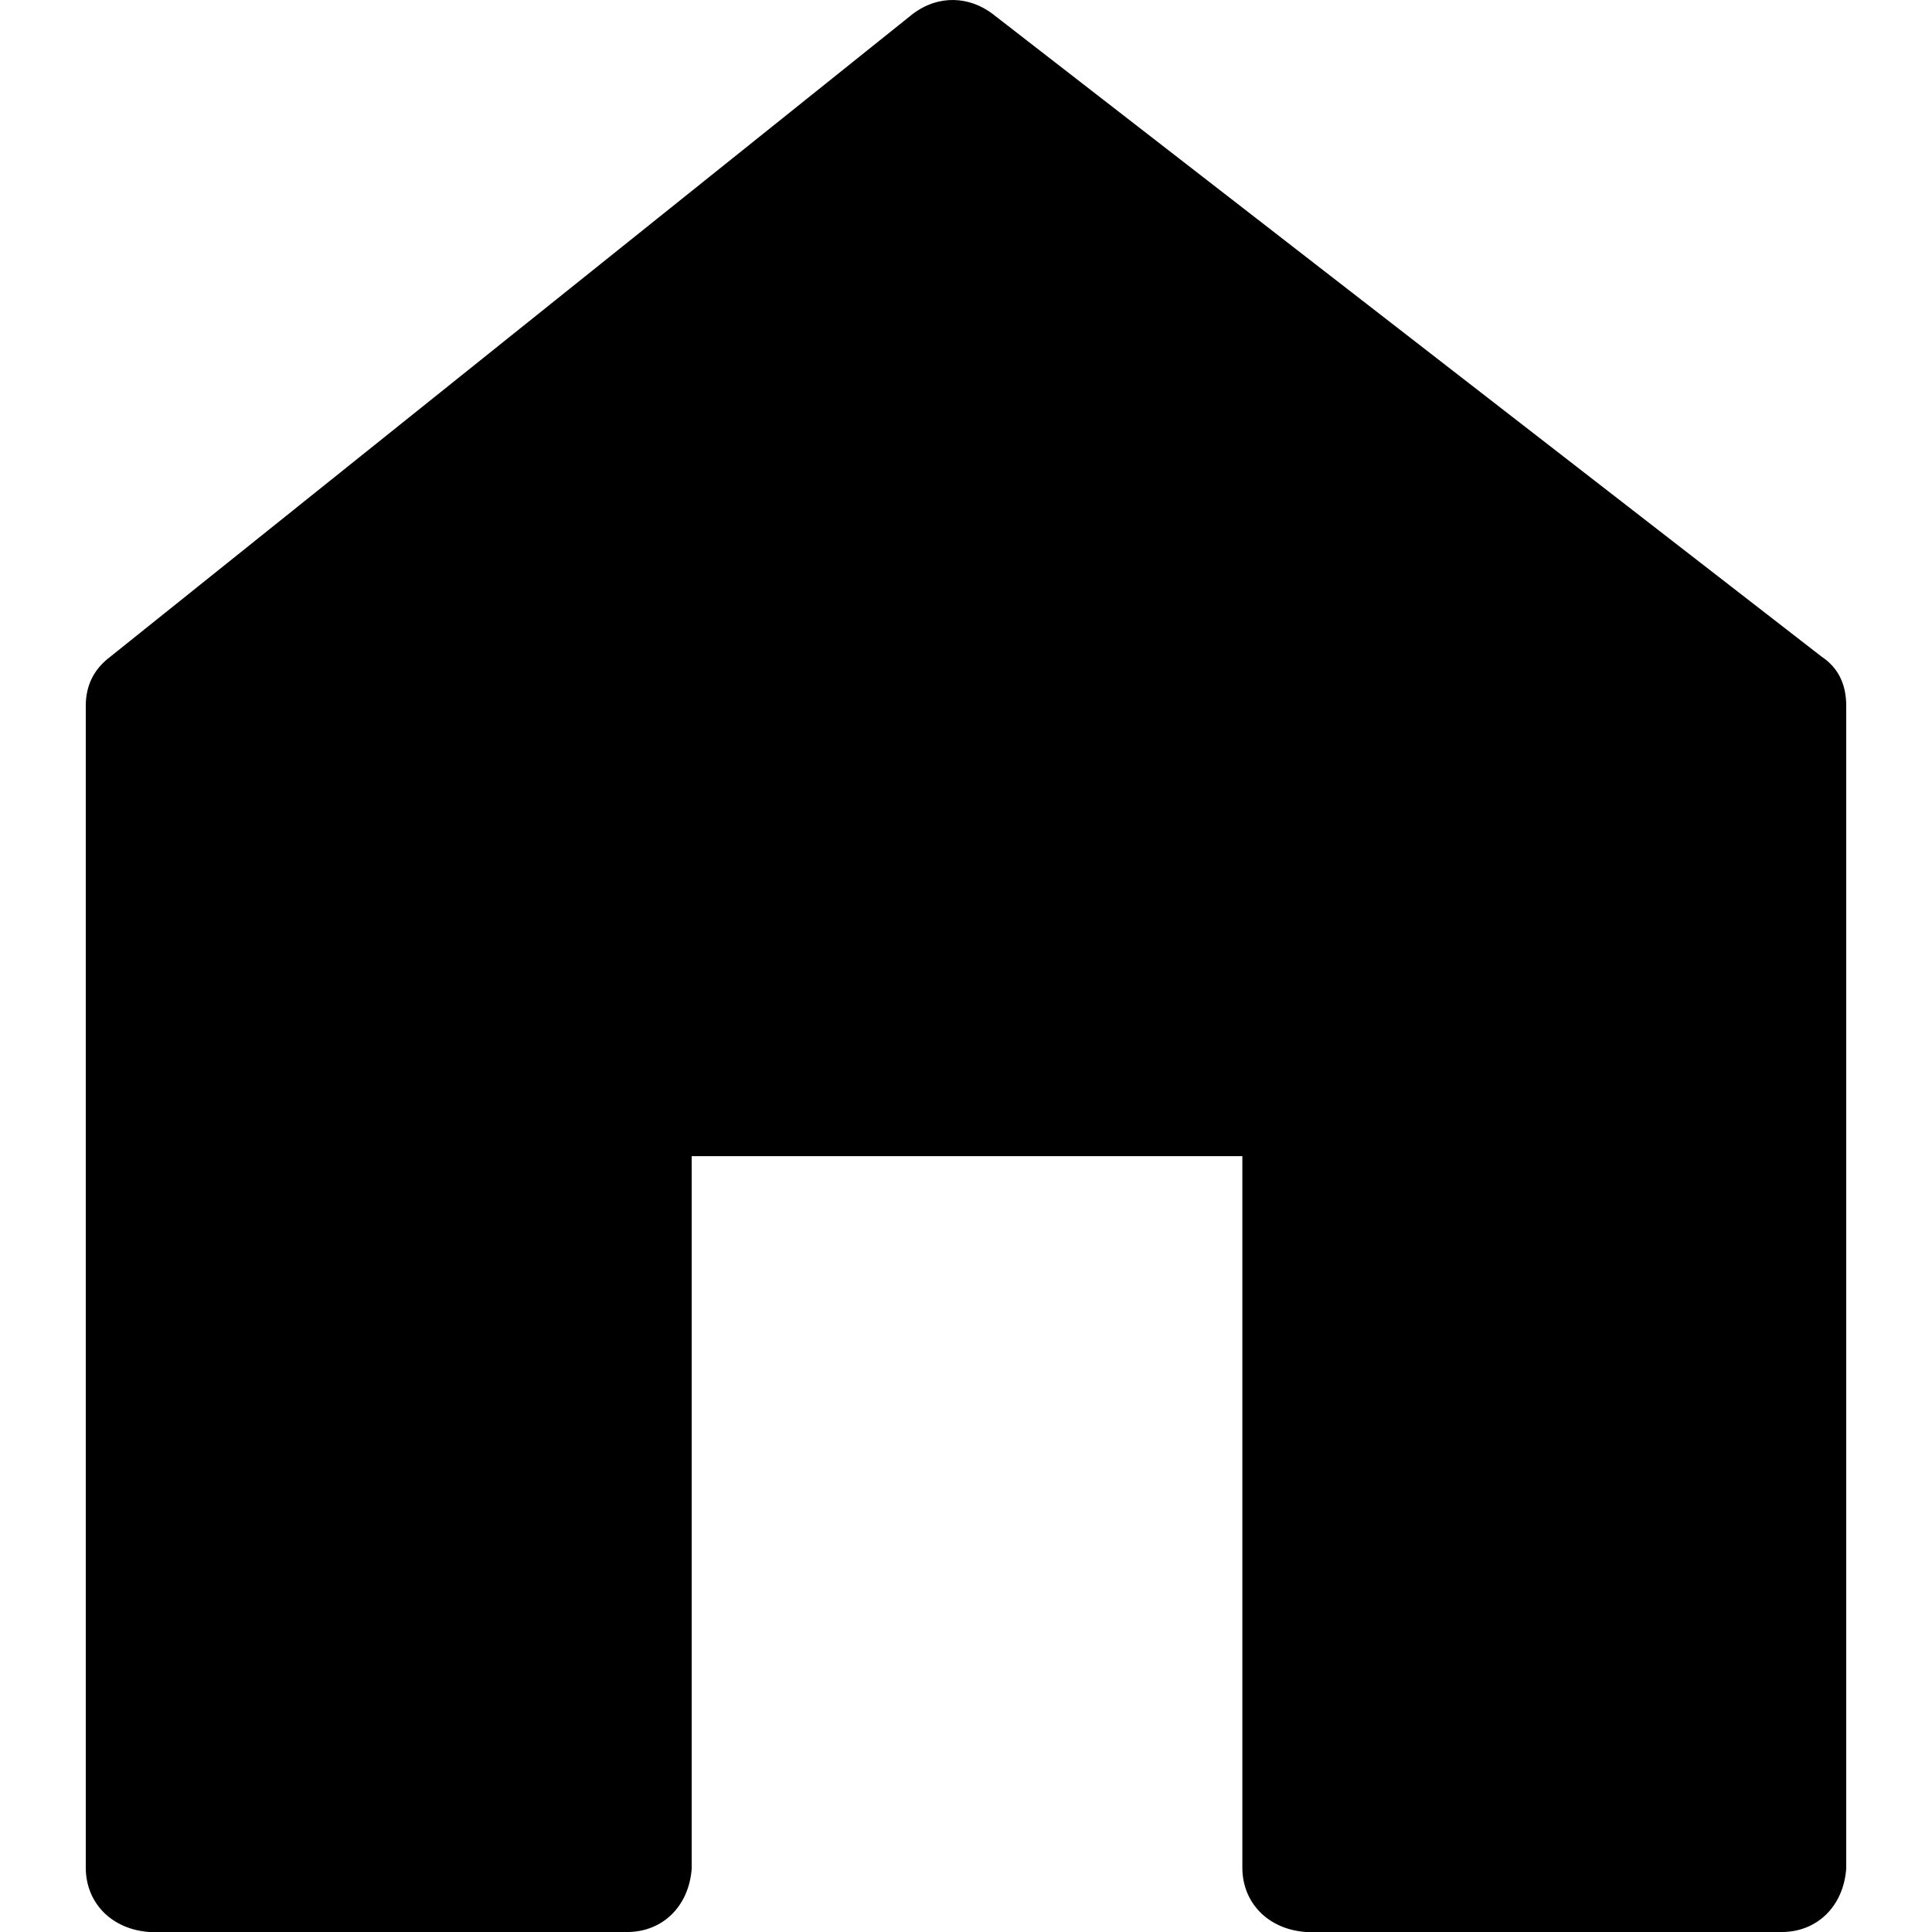
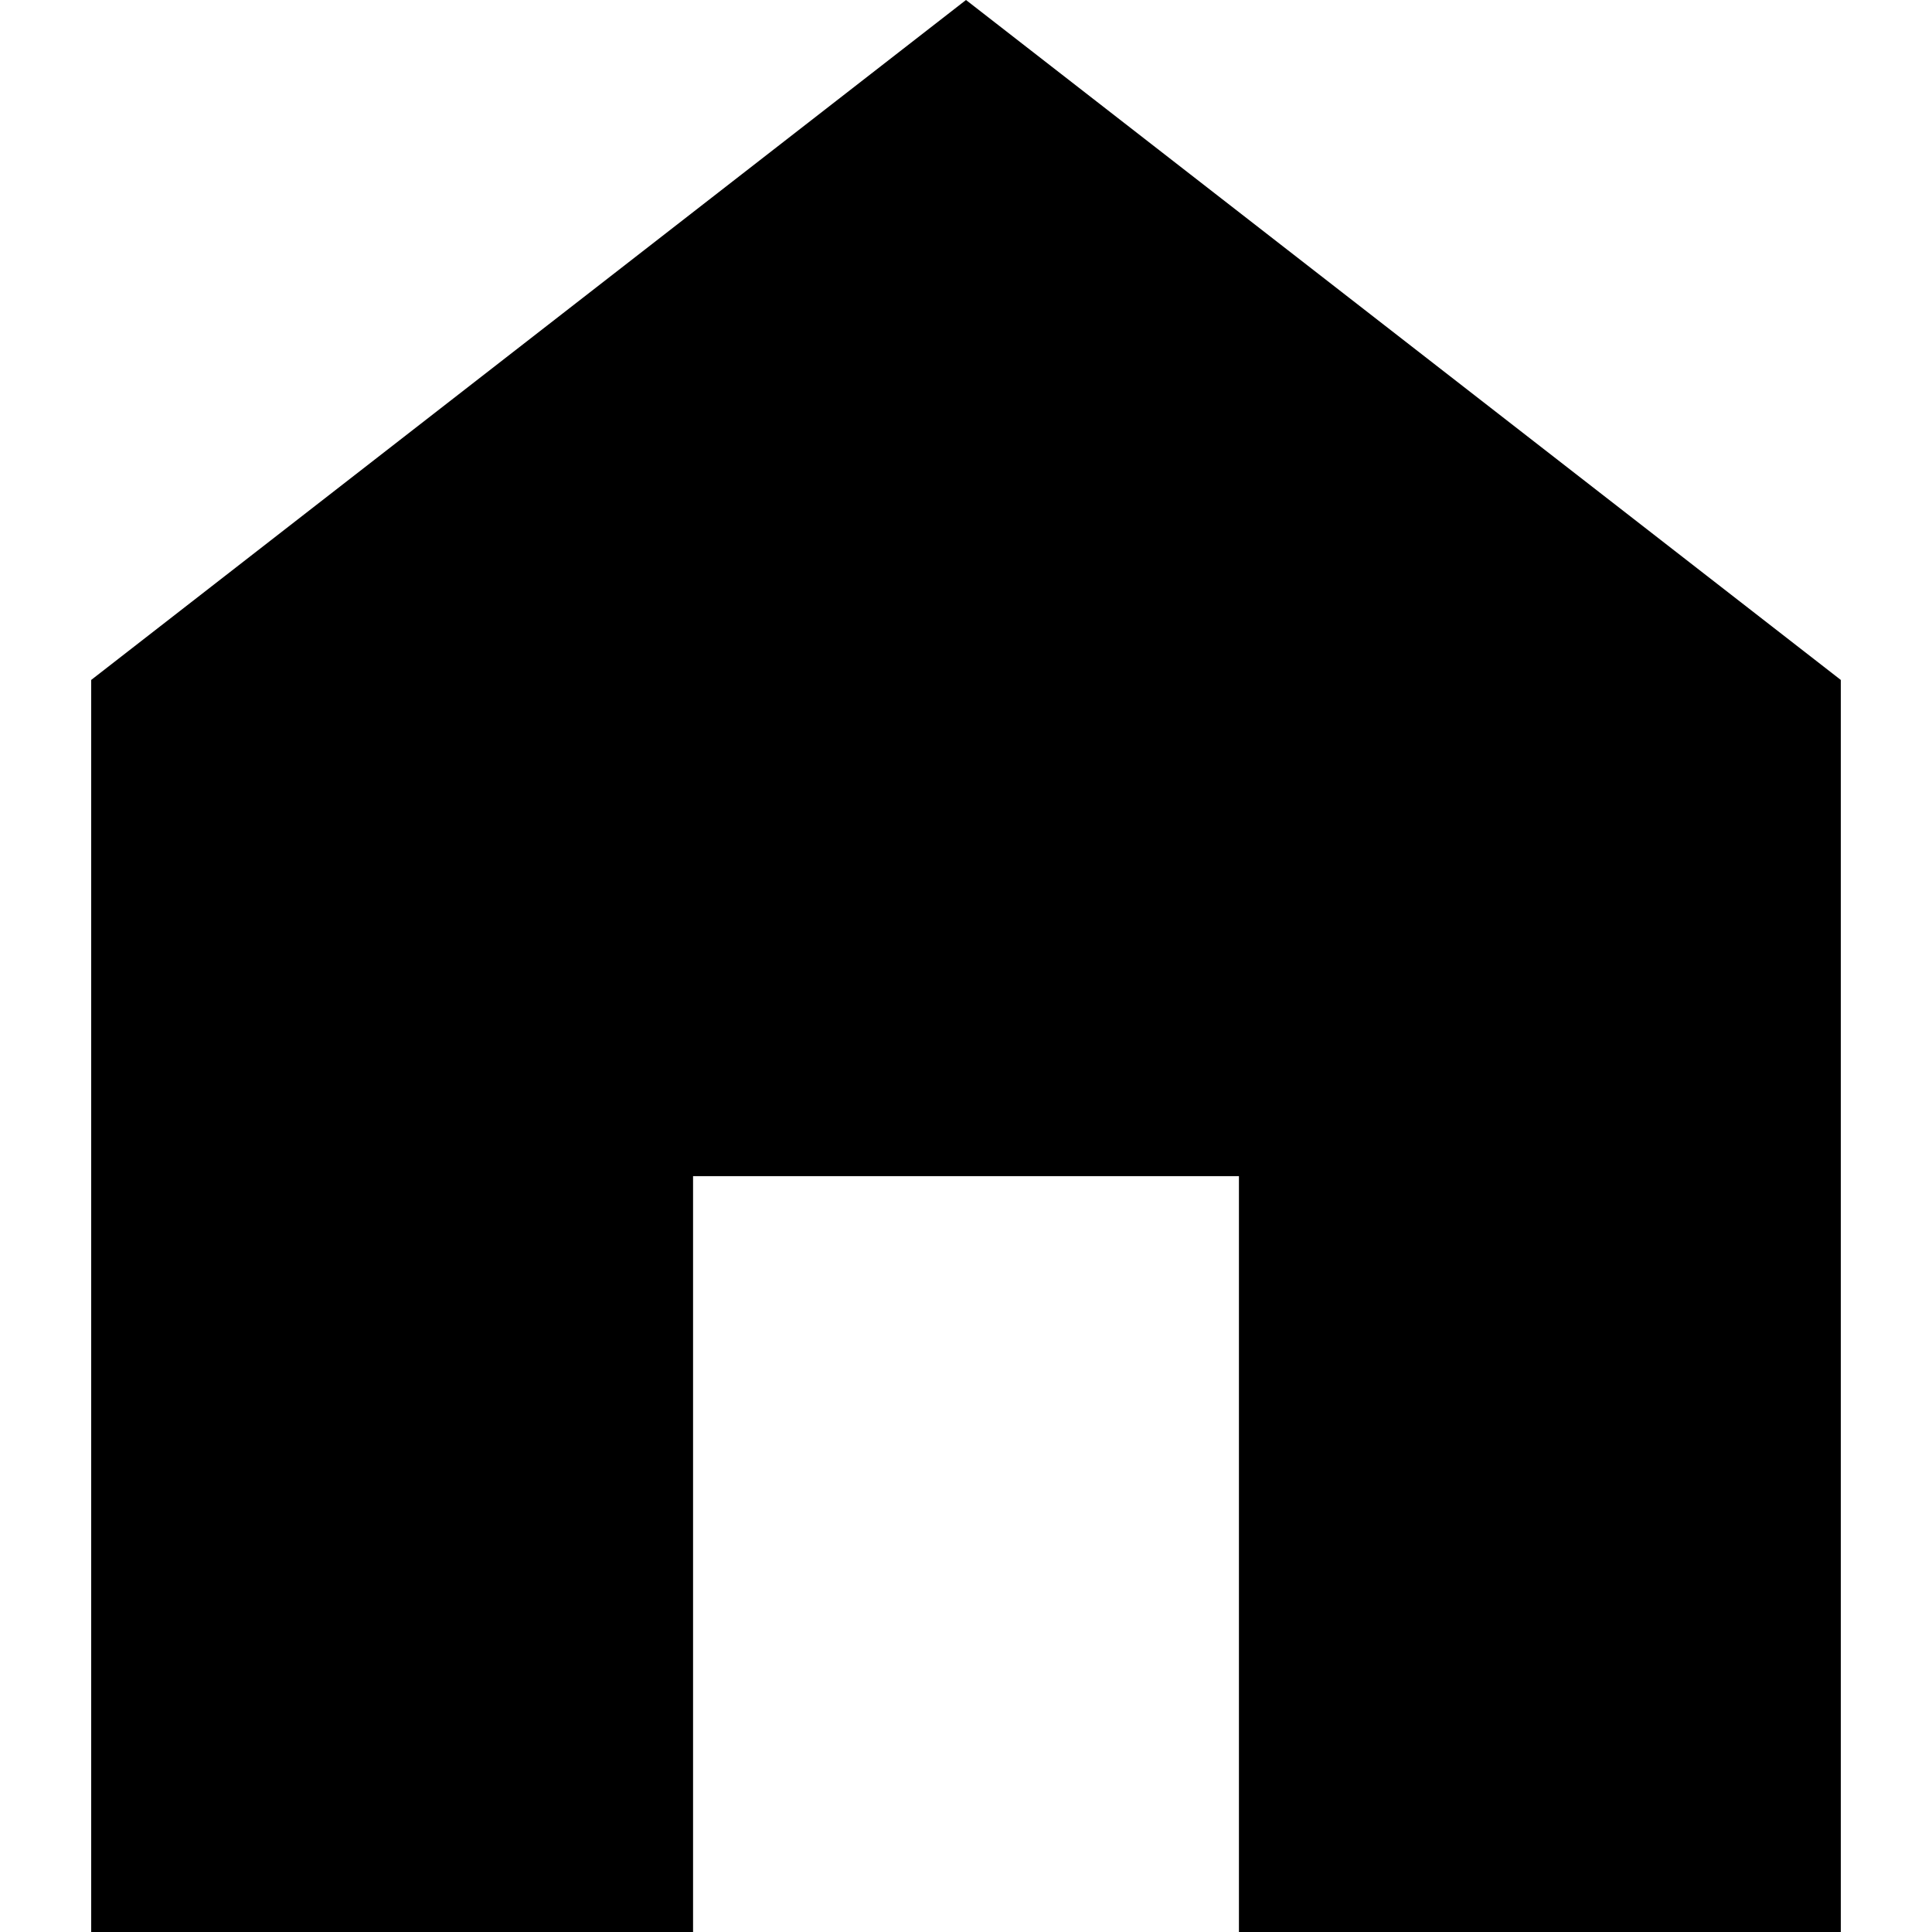
<svg xmlns="http://www.w3.org/2000/svg" width="512" height="512" id="svg2" version="1.0">
  <defs id="defs4" />
  <g id="layer1" transform="translate(-374.2178,-62.23637)">
-     <g id="g3824" transform="matrix(1.045551,0,0,-1.045551,340.2042,393.5743)">
-       <path id="path3826" d="m 494.26,150.454 c 4.151,-2.767 6.226,-6.918 6.226,-12.452 l 0,-294.709 c -0.7,-9.601 -7.376,-15.969 -16.084,-16.084 l -120.893,0 c -9.601,0.7 -15.969,7.376 -16.084,16.084 l 0,180.561 -139.572,0 0,-180.561 c -0.7,-9.601 -7.376,-15.969 -16.084,-16.084 l -121.412,0 c -9.601,0.7 -15.969,7.376 -16.084,16.084 l 0,294.709 c 0,5.189 2.075,9.339 6.226,12.452 L 263.889,313.374 c 6.559,4.946 14.37,4.457 20.235,0 L 494.26,150.454 z" style="fill:currentColor" />
-     </g>
+     <path id="path3004" d="m 630.218,62.236 -231.832,180.191 0,331.809 159.5,0 0,-200.302 144.663,0 0,200.302 159.5,0 0,-331.809 L 630.218,62.236 z" style="fill:#000000;fill-opacity:1;stroke:none" />
  </g>
</svg>
